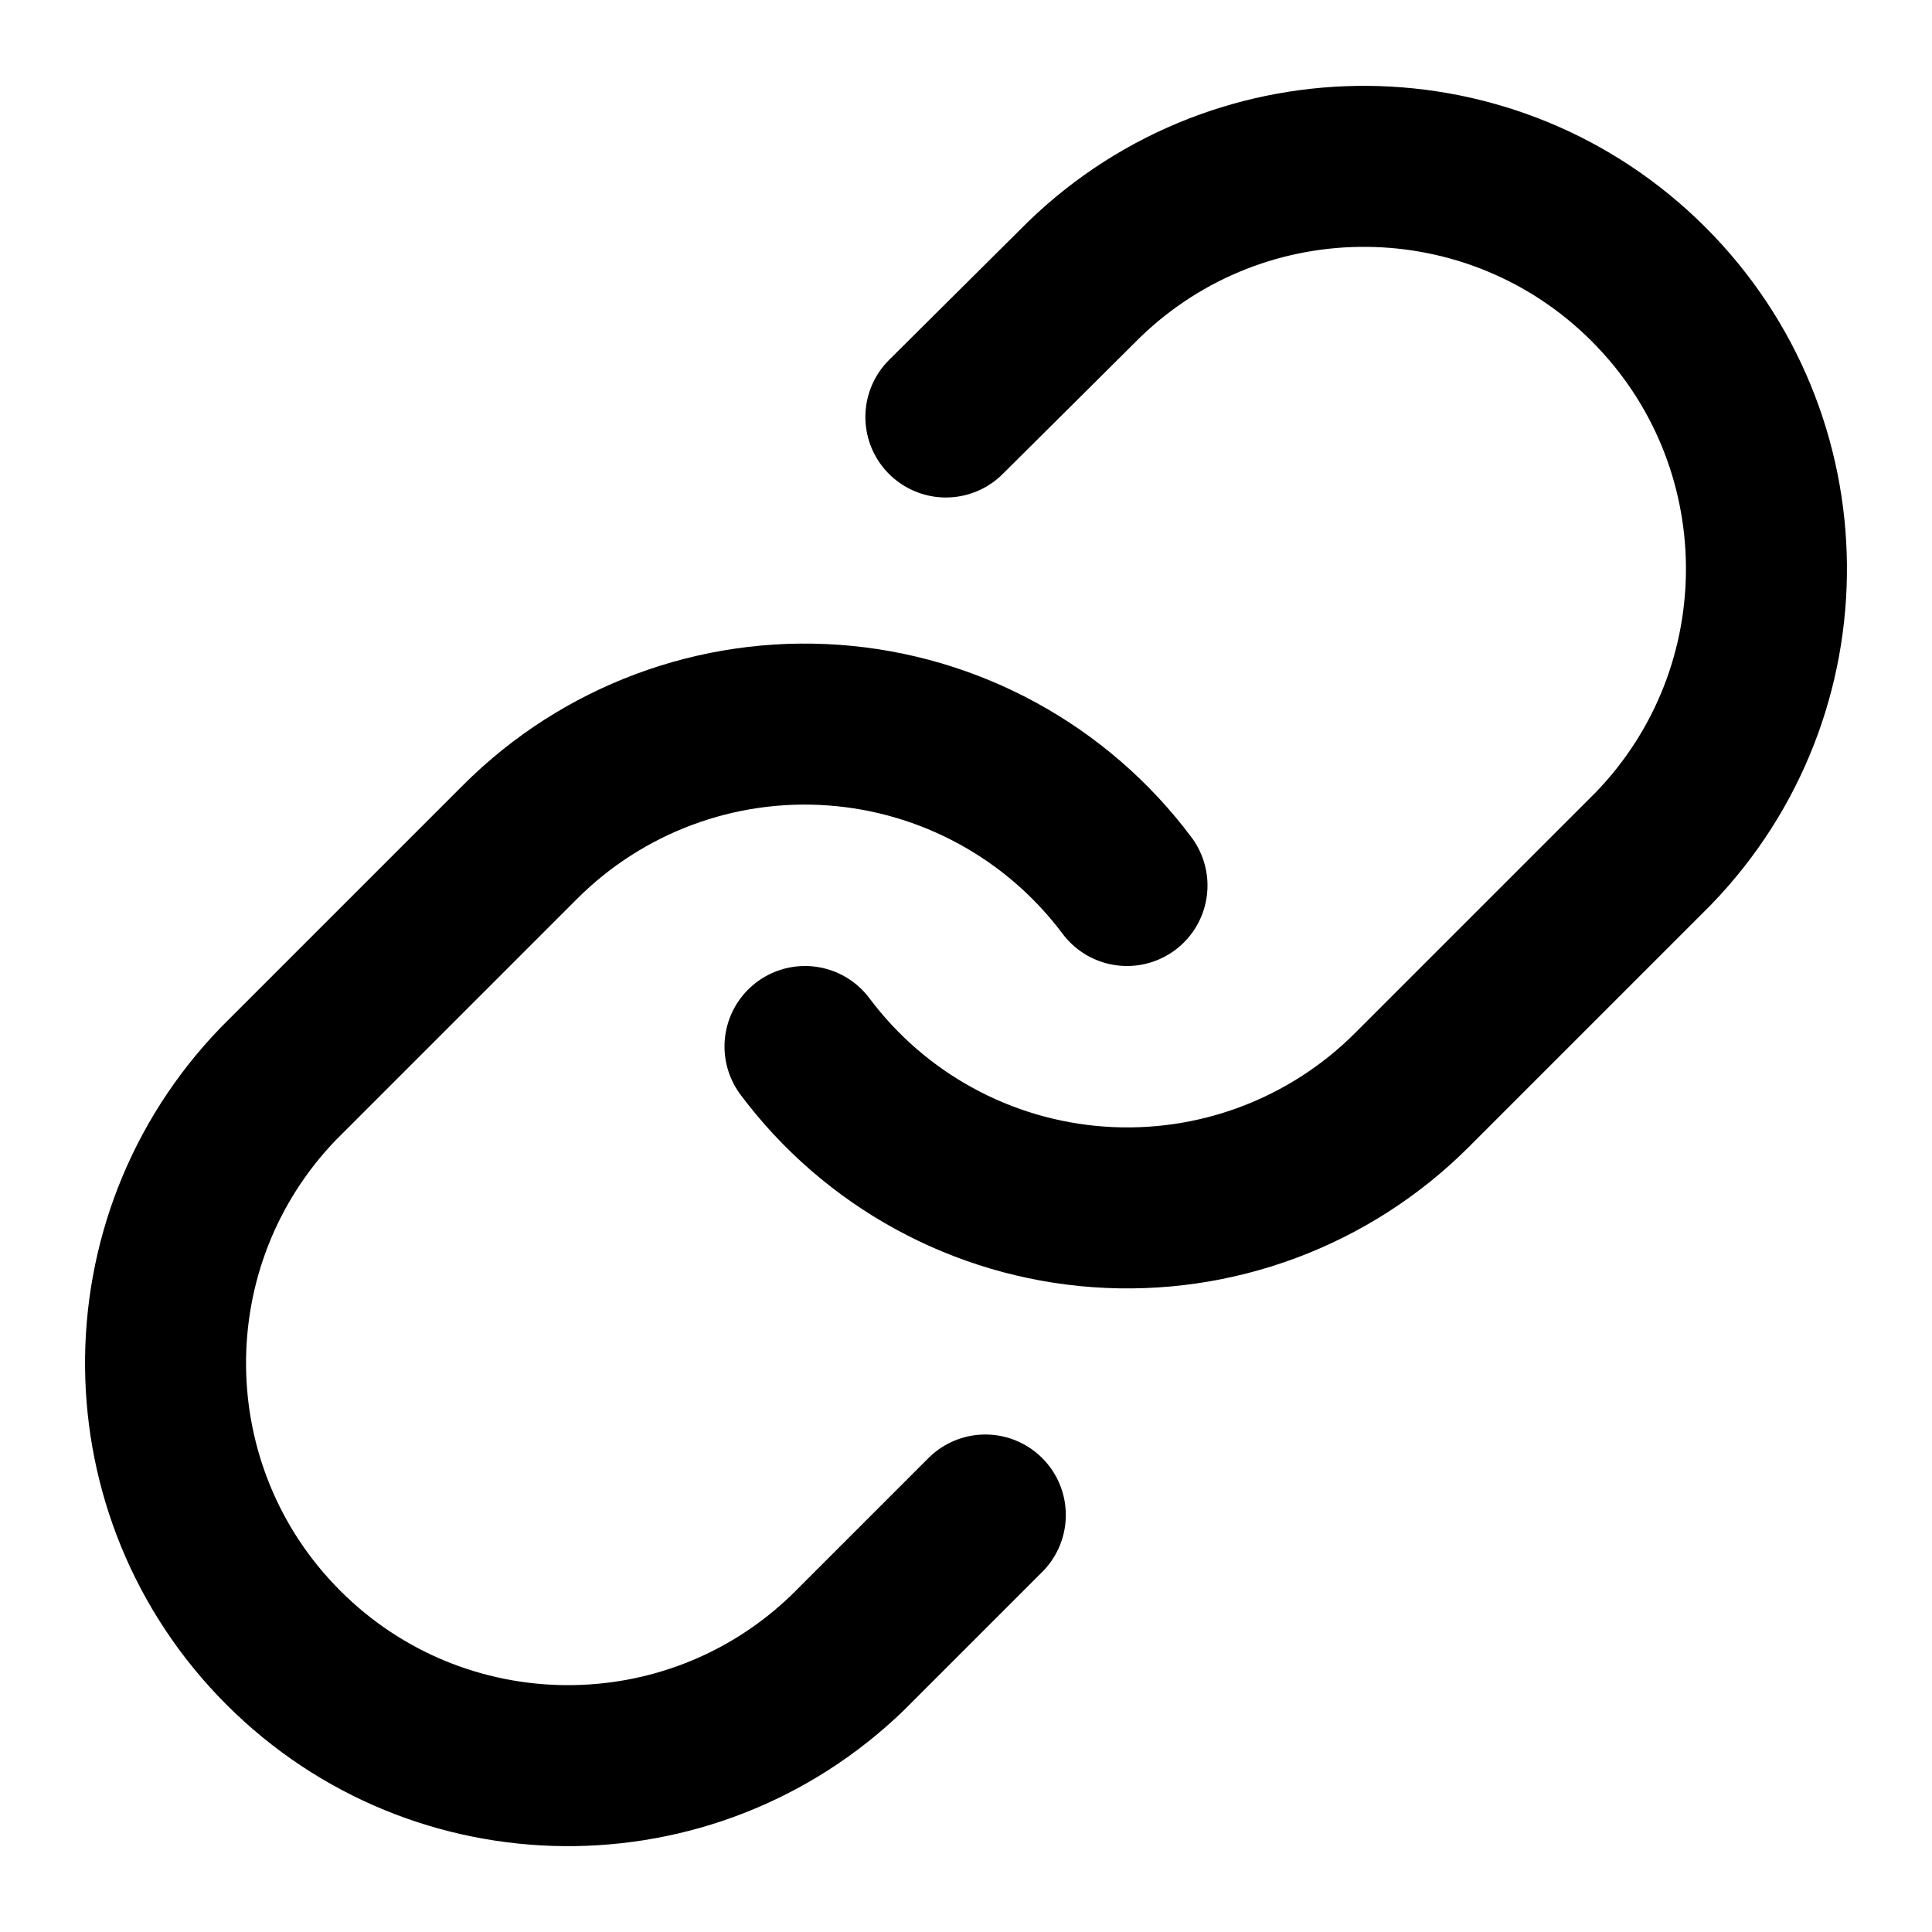
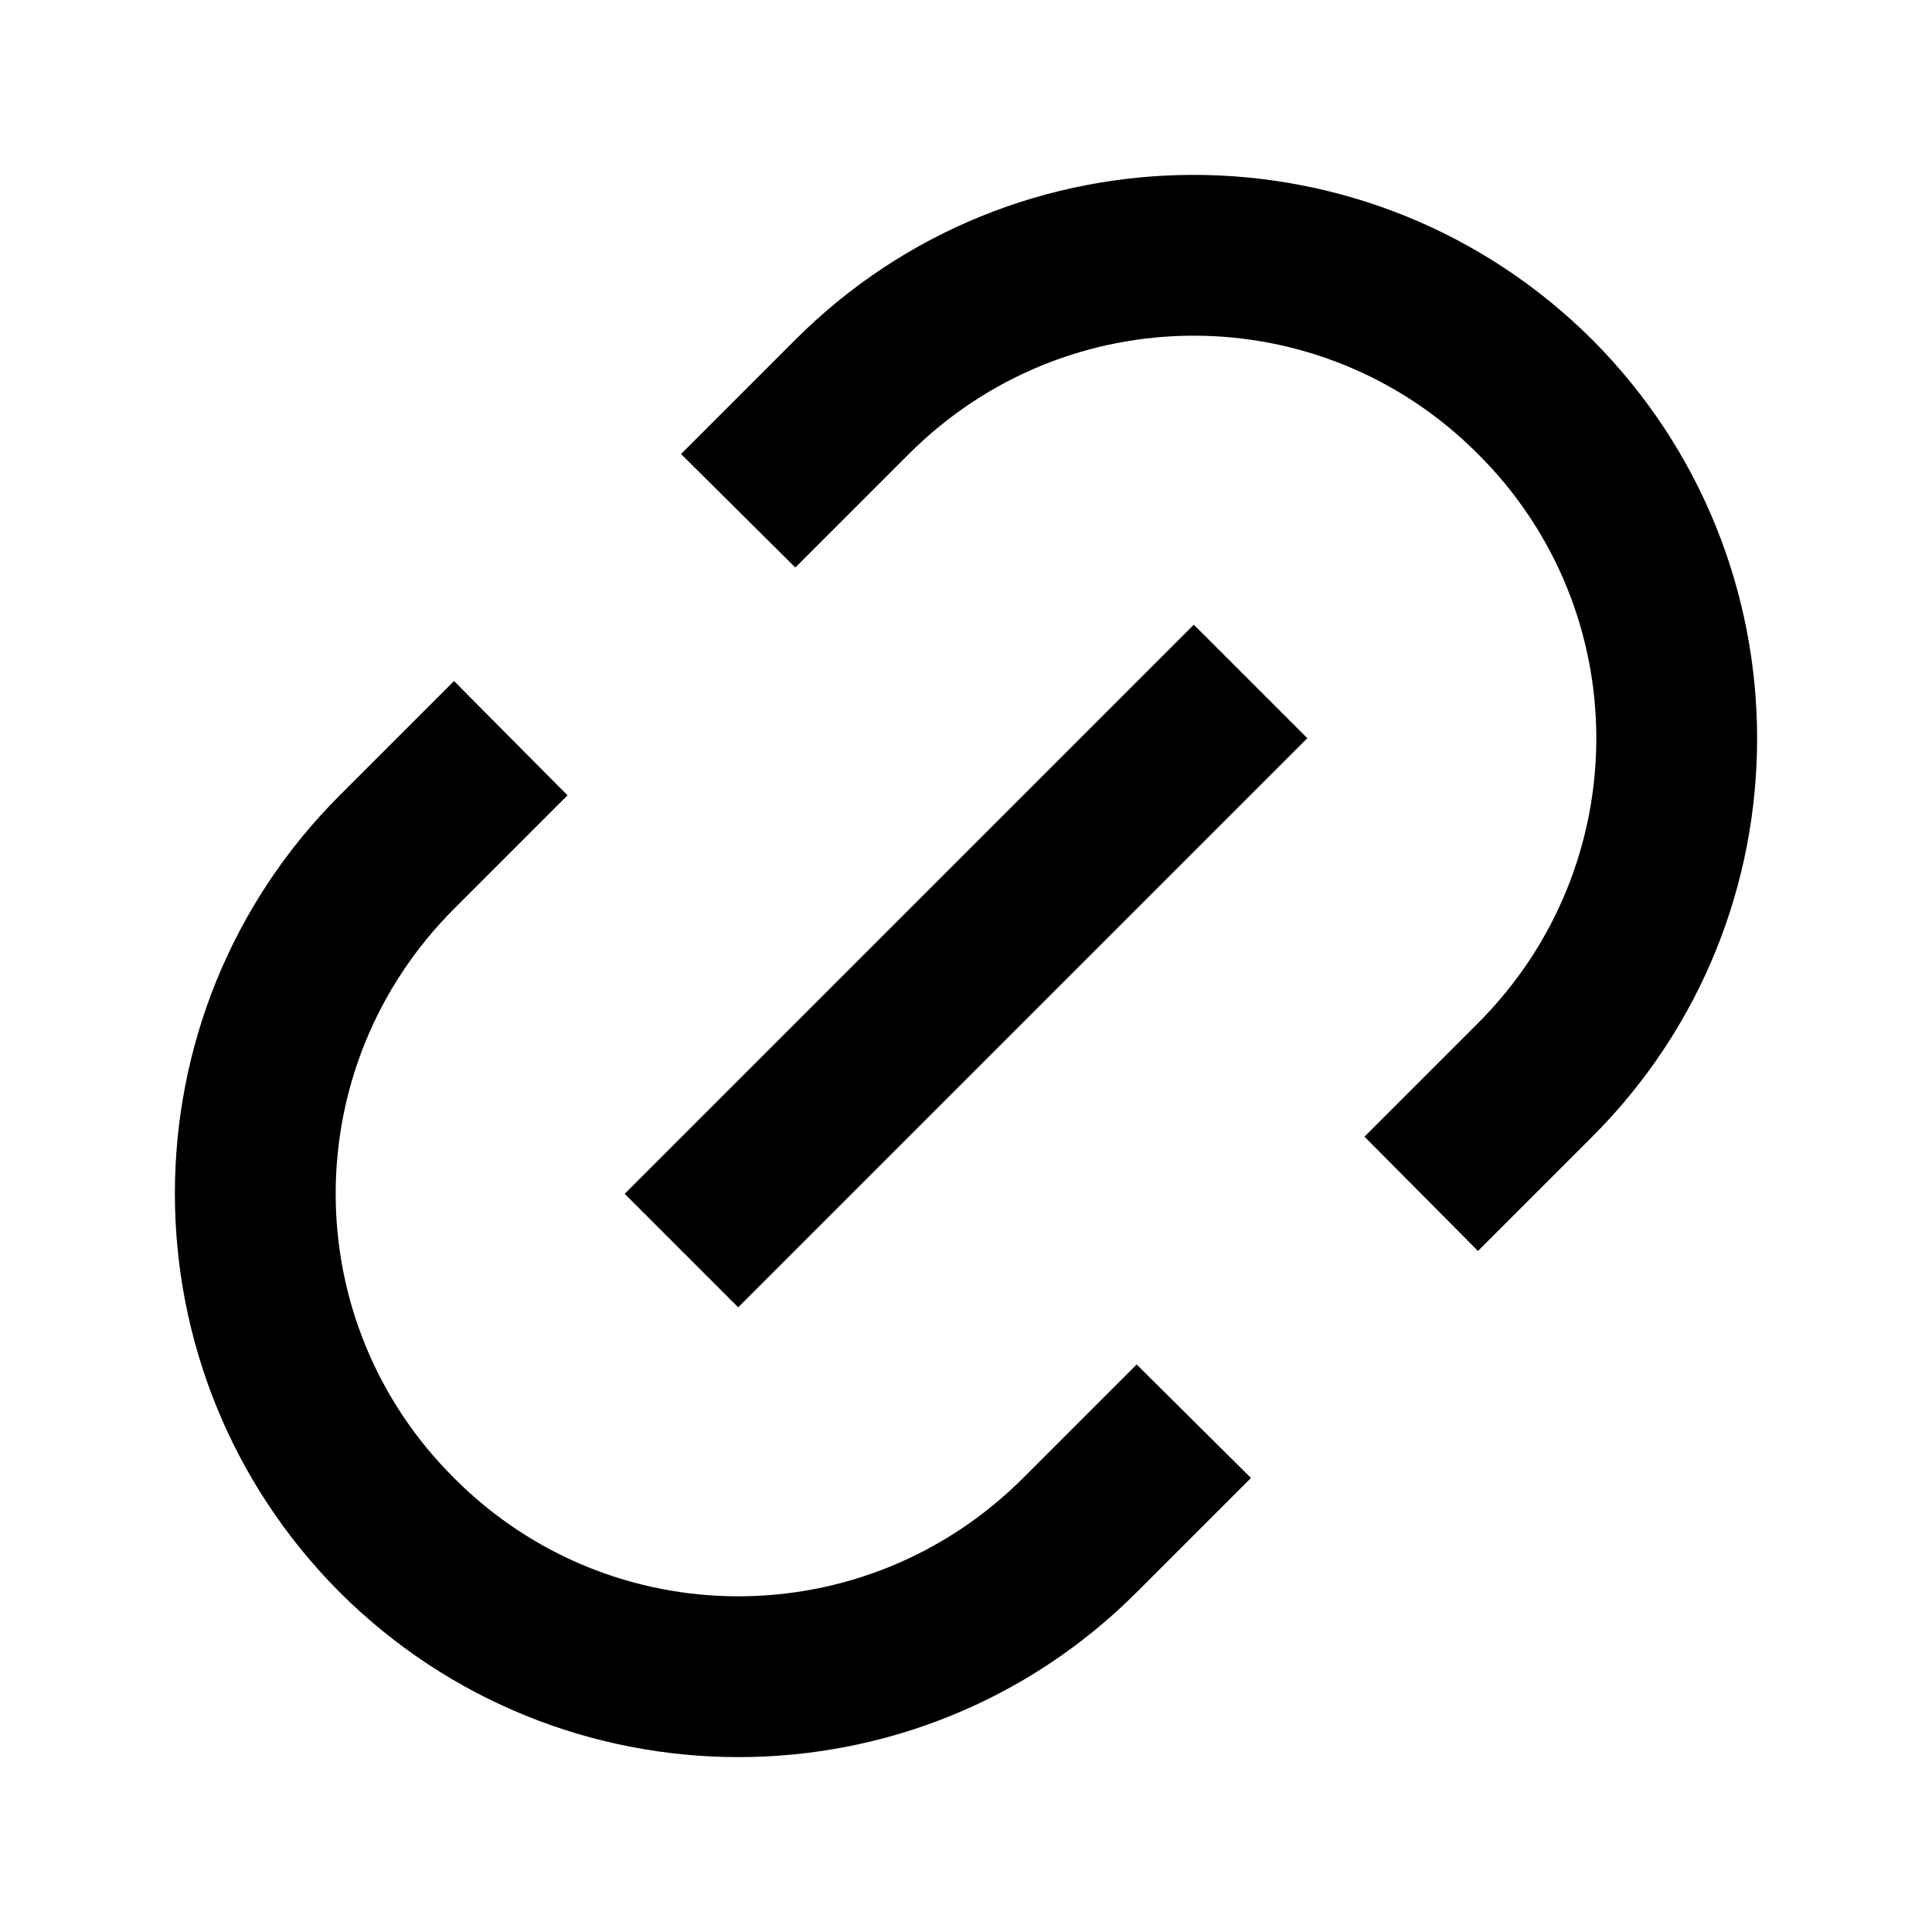
- <svg xmlns="http://www.w3.org/2000/svg" width="20" height="20" viewBox="0 0 24 24" fill="none" stroke="currentColor" stroke-width="2" stroke-linecap="round" stroke-linejoin="round">
-   <path d="M10 13a5 5 0 0 0 7.54.54l3-3a5 5 0 0 0-7.07-7.07l-1.72 1.71" />
-   <path d="M14 11a5 5 0 0 0-7.54-.54l-3 3a5 5 0 0 0 7.07 7.07l1.71-1.71" />
+ <svg xmlns="http://www.w3.org/2000/svg" viewBox="0 0 24 24">
+   <path d="M18.36 5.64c-1.95-1.96-5.11-1.96-7.07 0L9.88 7.05 8.46 5.64l1.42-1.42c2.73-2.73 7.16-2.73 9.9 0 2.73 2.74 2.73 7.17 0 9.9l-1.42 1.42-1.41-1.42 1.41-1.41c1.96-1.96 1.96-5.12 0-7.07zm-2.12 3.53l-7.07 7.07-1.41-1.41 7.07-7.07 1.41 1.41zm-12.02.71l1.42-1.42 1.41 1.42-1.41 1.41c-1.96 1.96-1.96 5.12 0 7.07 1.95 1.96 5.11 1.96 7.07 0l1.41-1.41 1.42 1.41-1.42 1.42c-2.73 2.73-7.16 2.73-9.9 0-2.73-2.74-2.73-7.17 0-9.9z" />
</svg>
